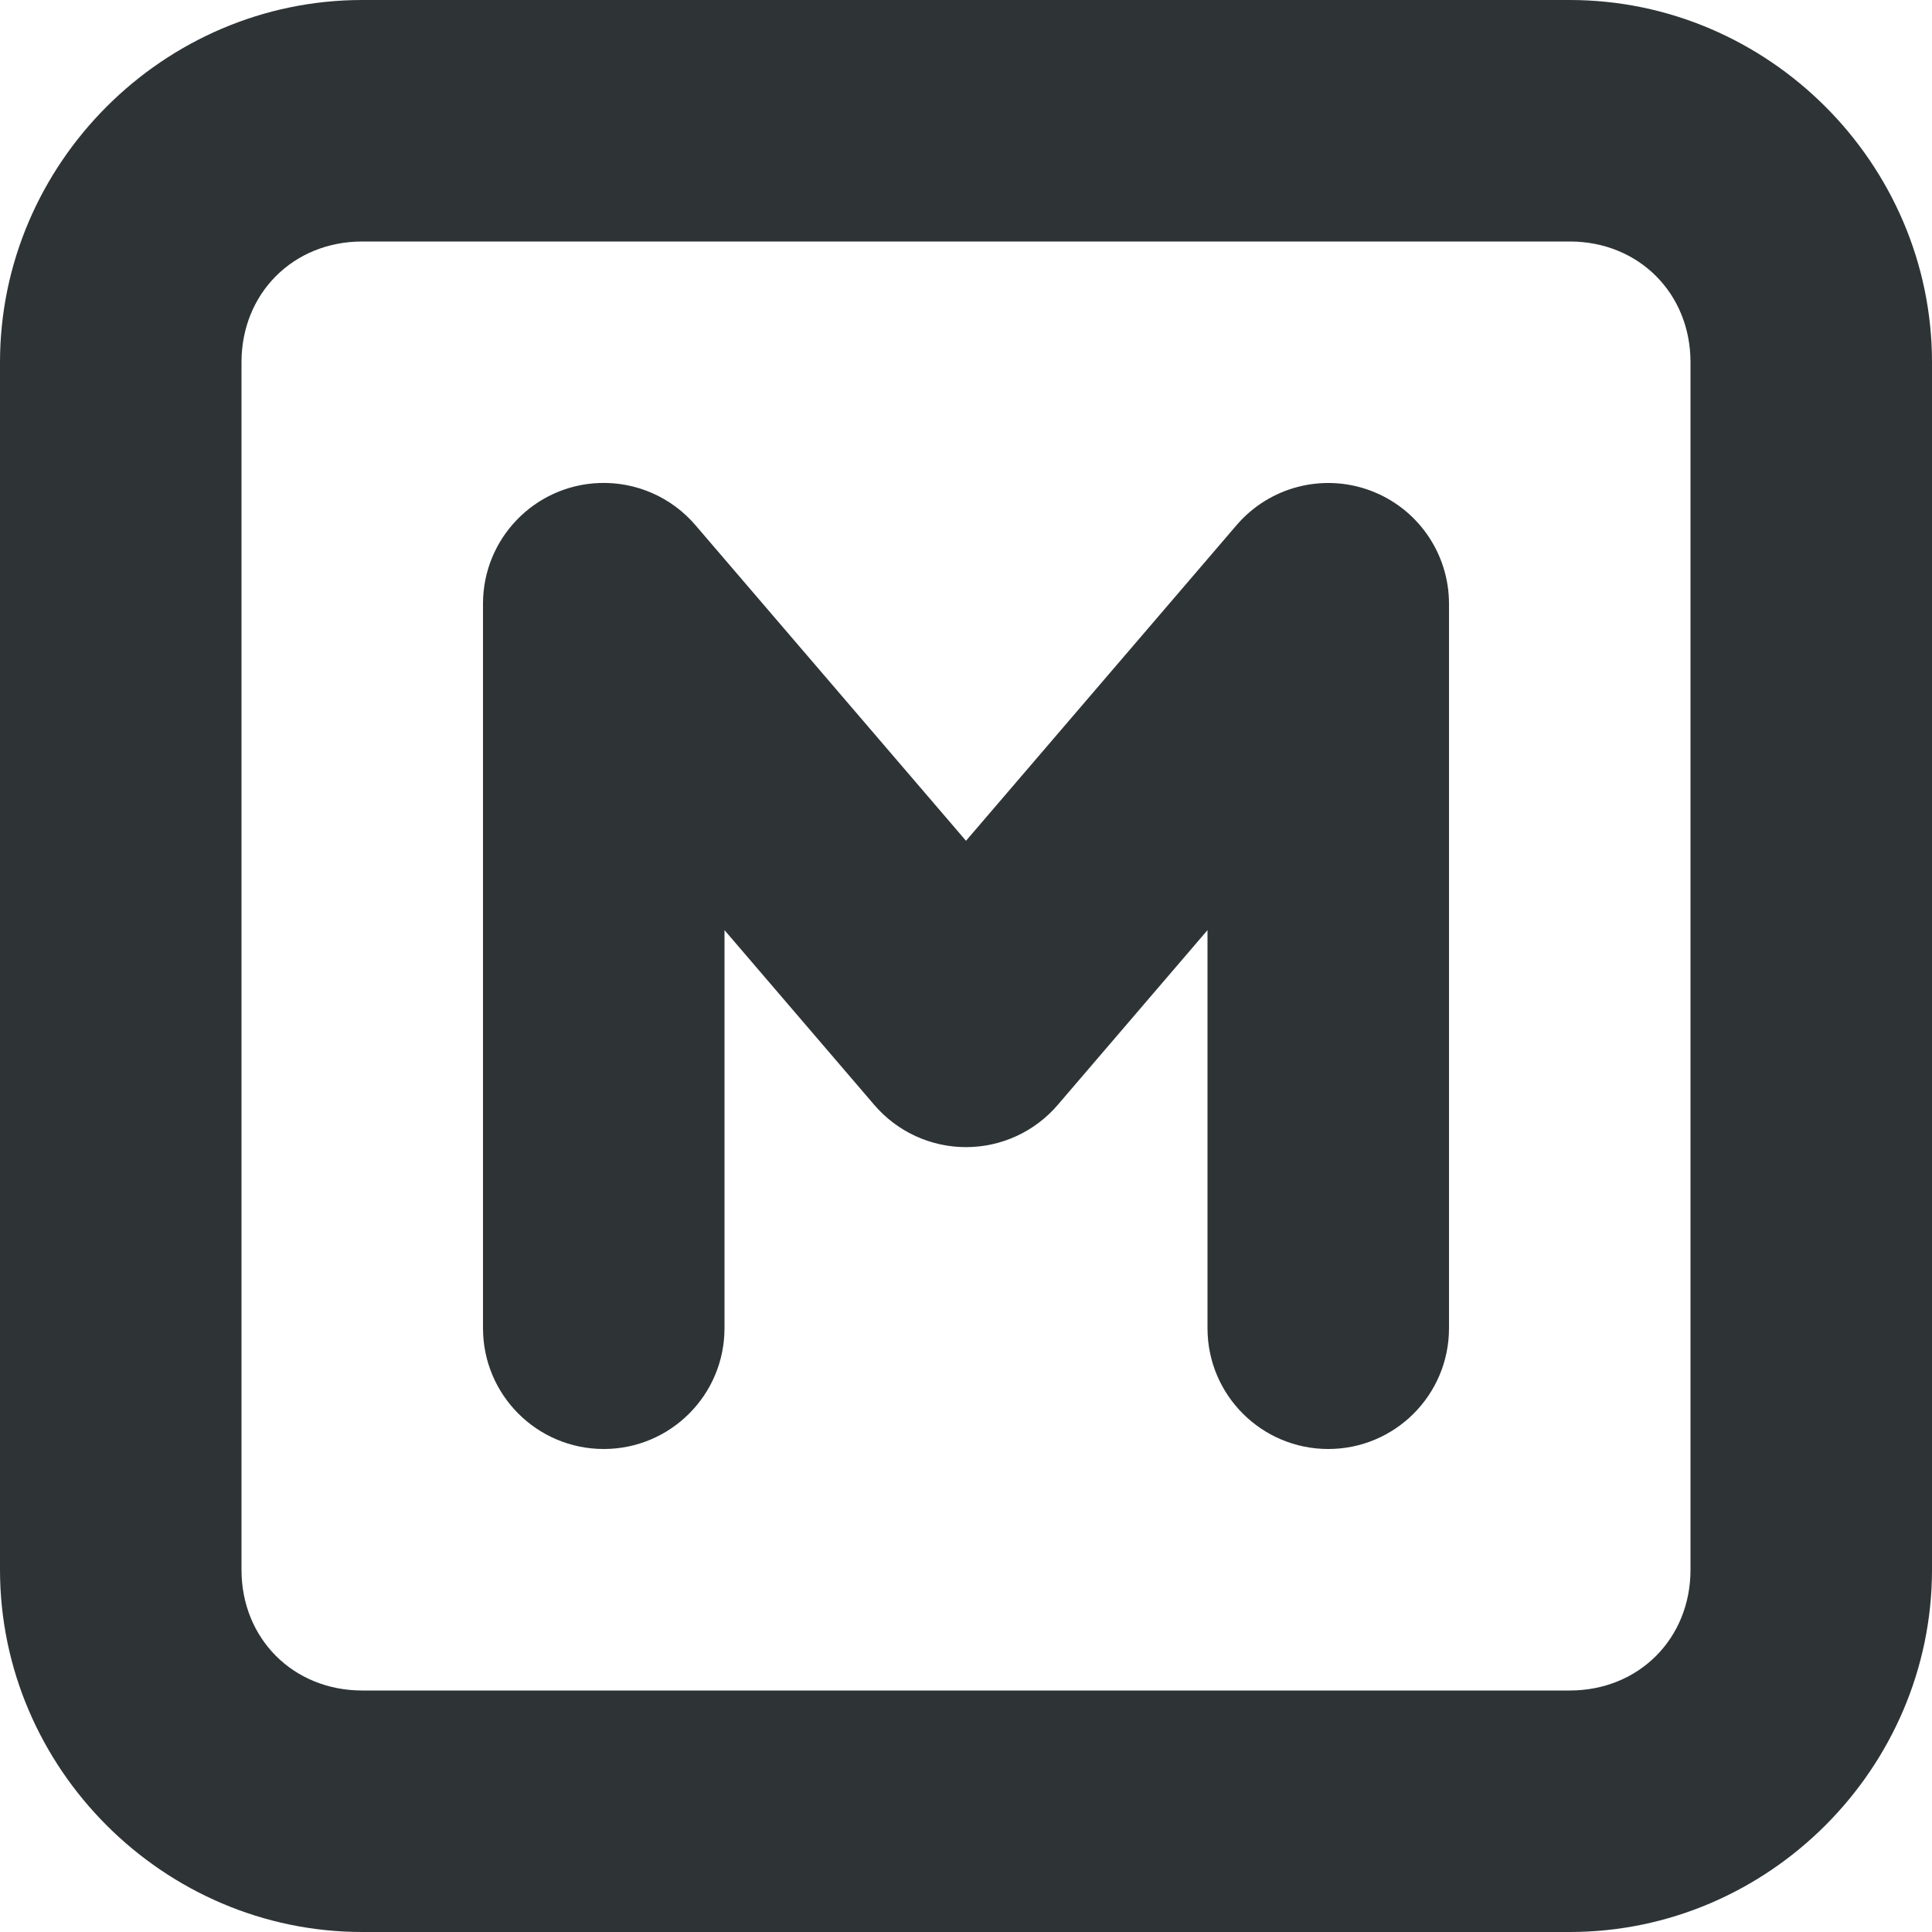
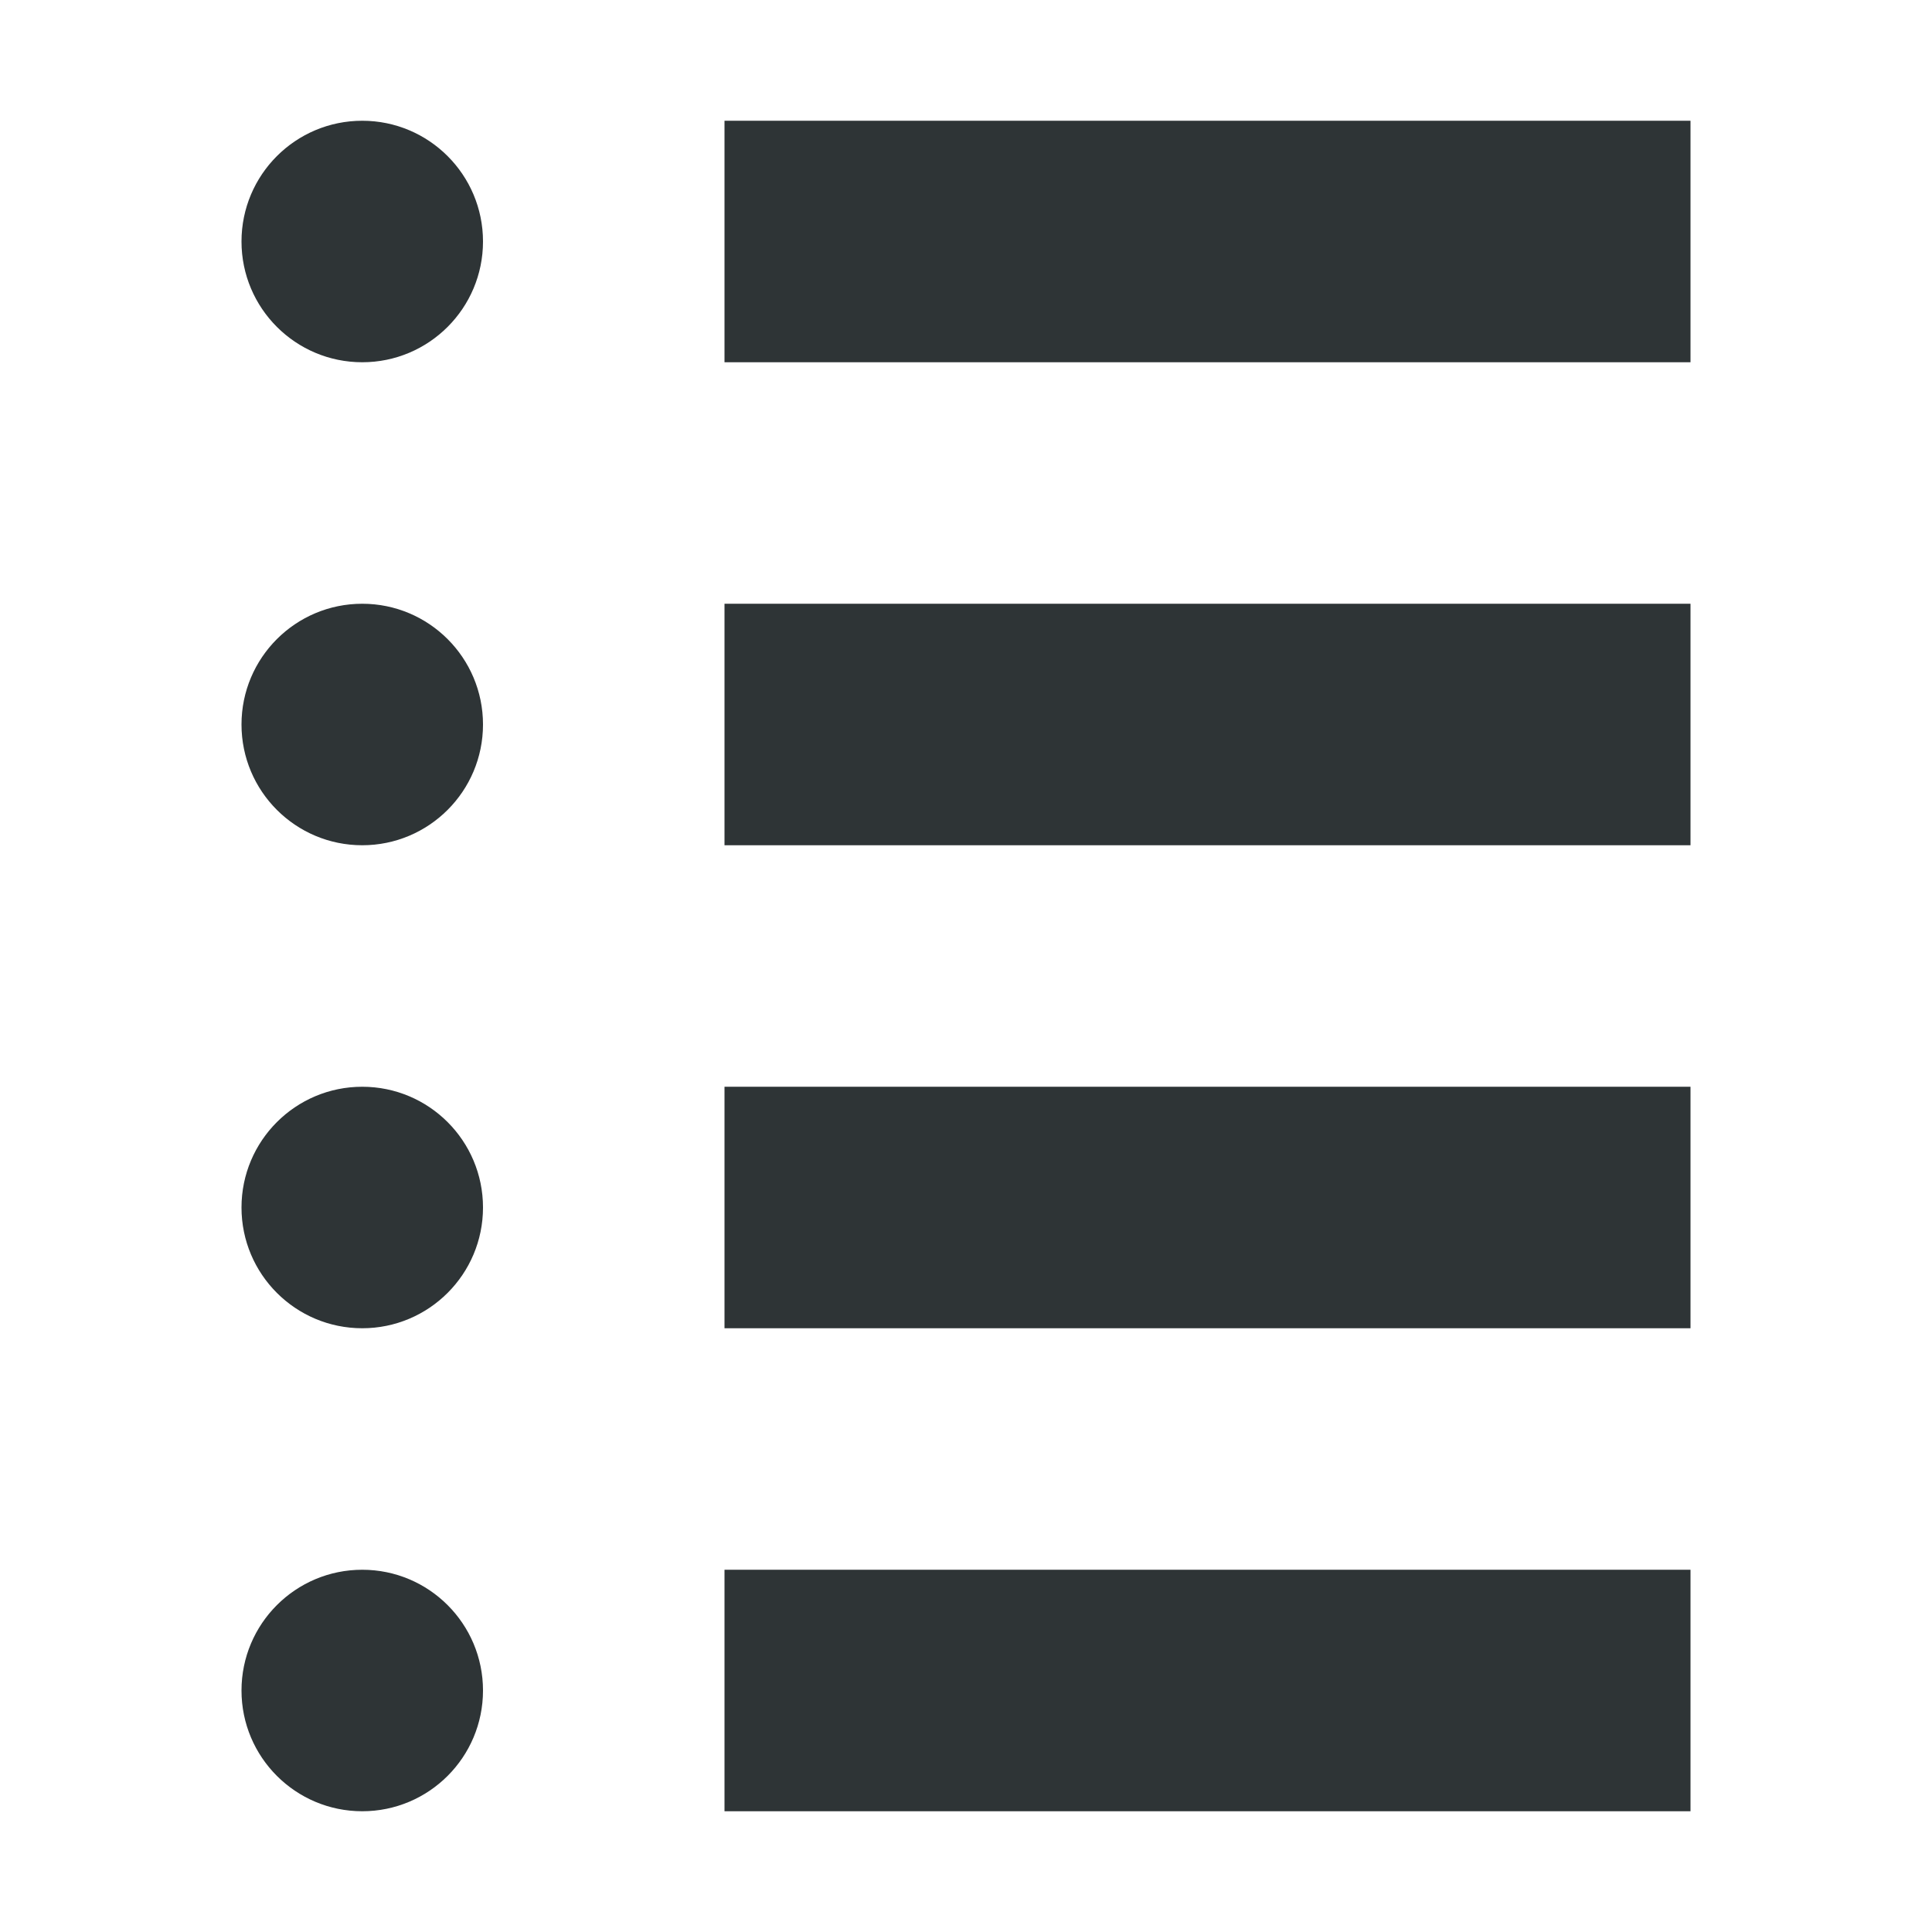
<svg xmlns="http://www.w3.org/2000/svg" width="16" height="16">
-   <g color="#000" font-weight="400" font-family="sans-serif" white-space="normal" fill="#2e3436">
-     <path d="M3 0C1.355 0 0 1.355 0 3v10c0 1.645 1.355 3 3 3h10c1.645 0 3-1.355 3-3V3c0-1.645-1.355-3-3-3zm0 2h10c.571 0 1 .429 1 1v10c0 .571-.429 1-1 1H3c-.571 0-1-.429-1-1V3c0-.571.429-1 1-1z" style="line-height:normal;font-variant-ligatures:normal;font-variant-position:normal;font-variant-caps:normal;font-variant-numeric:normal;font-variant-alternates:normal;font-feature-settings:normal;text-indent:0;text-align:start;text-decoration-line:none;text-decoration-style:solid;text-decoration-color:#000;text-transform:none;text-orientation:mixed;shape-padding:0;isolation:auto;mix-blend-mode:normal" overflow="visible" />
-     <path d="M4.963 4A1 1 0 0 0 4 5v6a1 1 0 1 0 2 0V7.703L7.24 9.15a1 1 0 0 0 1.52 0L10 7.703V11a1 1 0 1 0 2 0V5a1 1 0 0 0-1.76-.65L8 6.963 5.76 4.35A1 1 0 0 0 4.963 4z" style="line-height:normal;font-variant-ligatures:normal;font-variant-position:normal;font-variant-caps:normal;font-variant-numeric:normal;font-variant-alternates:normal;font-feature-settings:normal;text-indent:0;text-align:start;text-decoration-line:none;text-decoration-style:solid;text-decoration-color:#000;text-transform:none;text-orientation:mixed;shape-padding:0;isolation:auto;mix-blend-mode:normal" overflow="visible" />
+   <g fill="#2e3436">
+     <path d="M4 2a1 1 0 0 1-1 1 1 1 0 0 1-1-1 1 1 0 0 1 1-1 1 1 0 0 1 1 1zM4 6a1 1 0 0 1-1 1 1 1 0 0 1-1-1 1 1 0 0 1 1-1 1 1 0 0 1 1 1zM4 10a1 1 0 0 1-1 1 1 1 0 0 1-1-1 1 1 0 0 1 1-1 1 1 0 0 1 1 1z" />
+     <path d="M6 1v2h8V1zM6 5v2h8V5zM6 9v2h8V9z" style="line-height:normal;font-variant-ligatures:normal;font-variant-position:normal;font-variant-caps:normal;font-variant-numeric:normal;font-variant-alternates:normal;font-feature-settings:normal;text-indent:0;text-align:start;text-decoration-line:none;text-decoration-style:solid;text-decoration-color:#000;text-transform:none;text-orientation:mixed;shape-padding:0;isolation:auto;mix-blend-mode:normal" color="#000" font-weight="400" font-family="sans-serif" white-space="normal" overflow="visible" fill-rule="evenodd" />
+     <path d="M4 14a1 1 0 0 1-1 1 1 1 0 0 1-1-1 1 1 0 0 1 1-1 1 1 0 0 1 1 1z" />
+     <path d="M6 13v2h8v-2z" style="line-height:normal;font-variant-ligatures:normal;font-variant-position:normal;font-variant-caps:normal;font-variant-numeric:normal;font-variant-alternates:normal;font-feature-settings:normal;text-indent:0;text-align:start;text-decoration-line:none;text-decoration-style:solid;text-decoration-color:#000;text-transform:none;text-orientation:mixed;shape-padding:0;isolation:auto;mix-blend-mode:normal" color="#000" font-weight="400" font-family="sans-serif" white-space="normal" overflow="visible" fill-rule="evenodd" />
  </g>
</svg>
